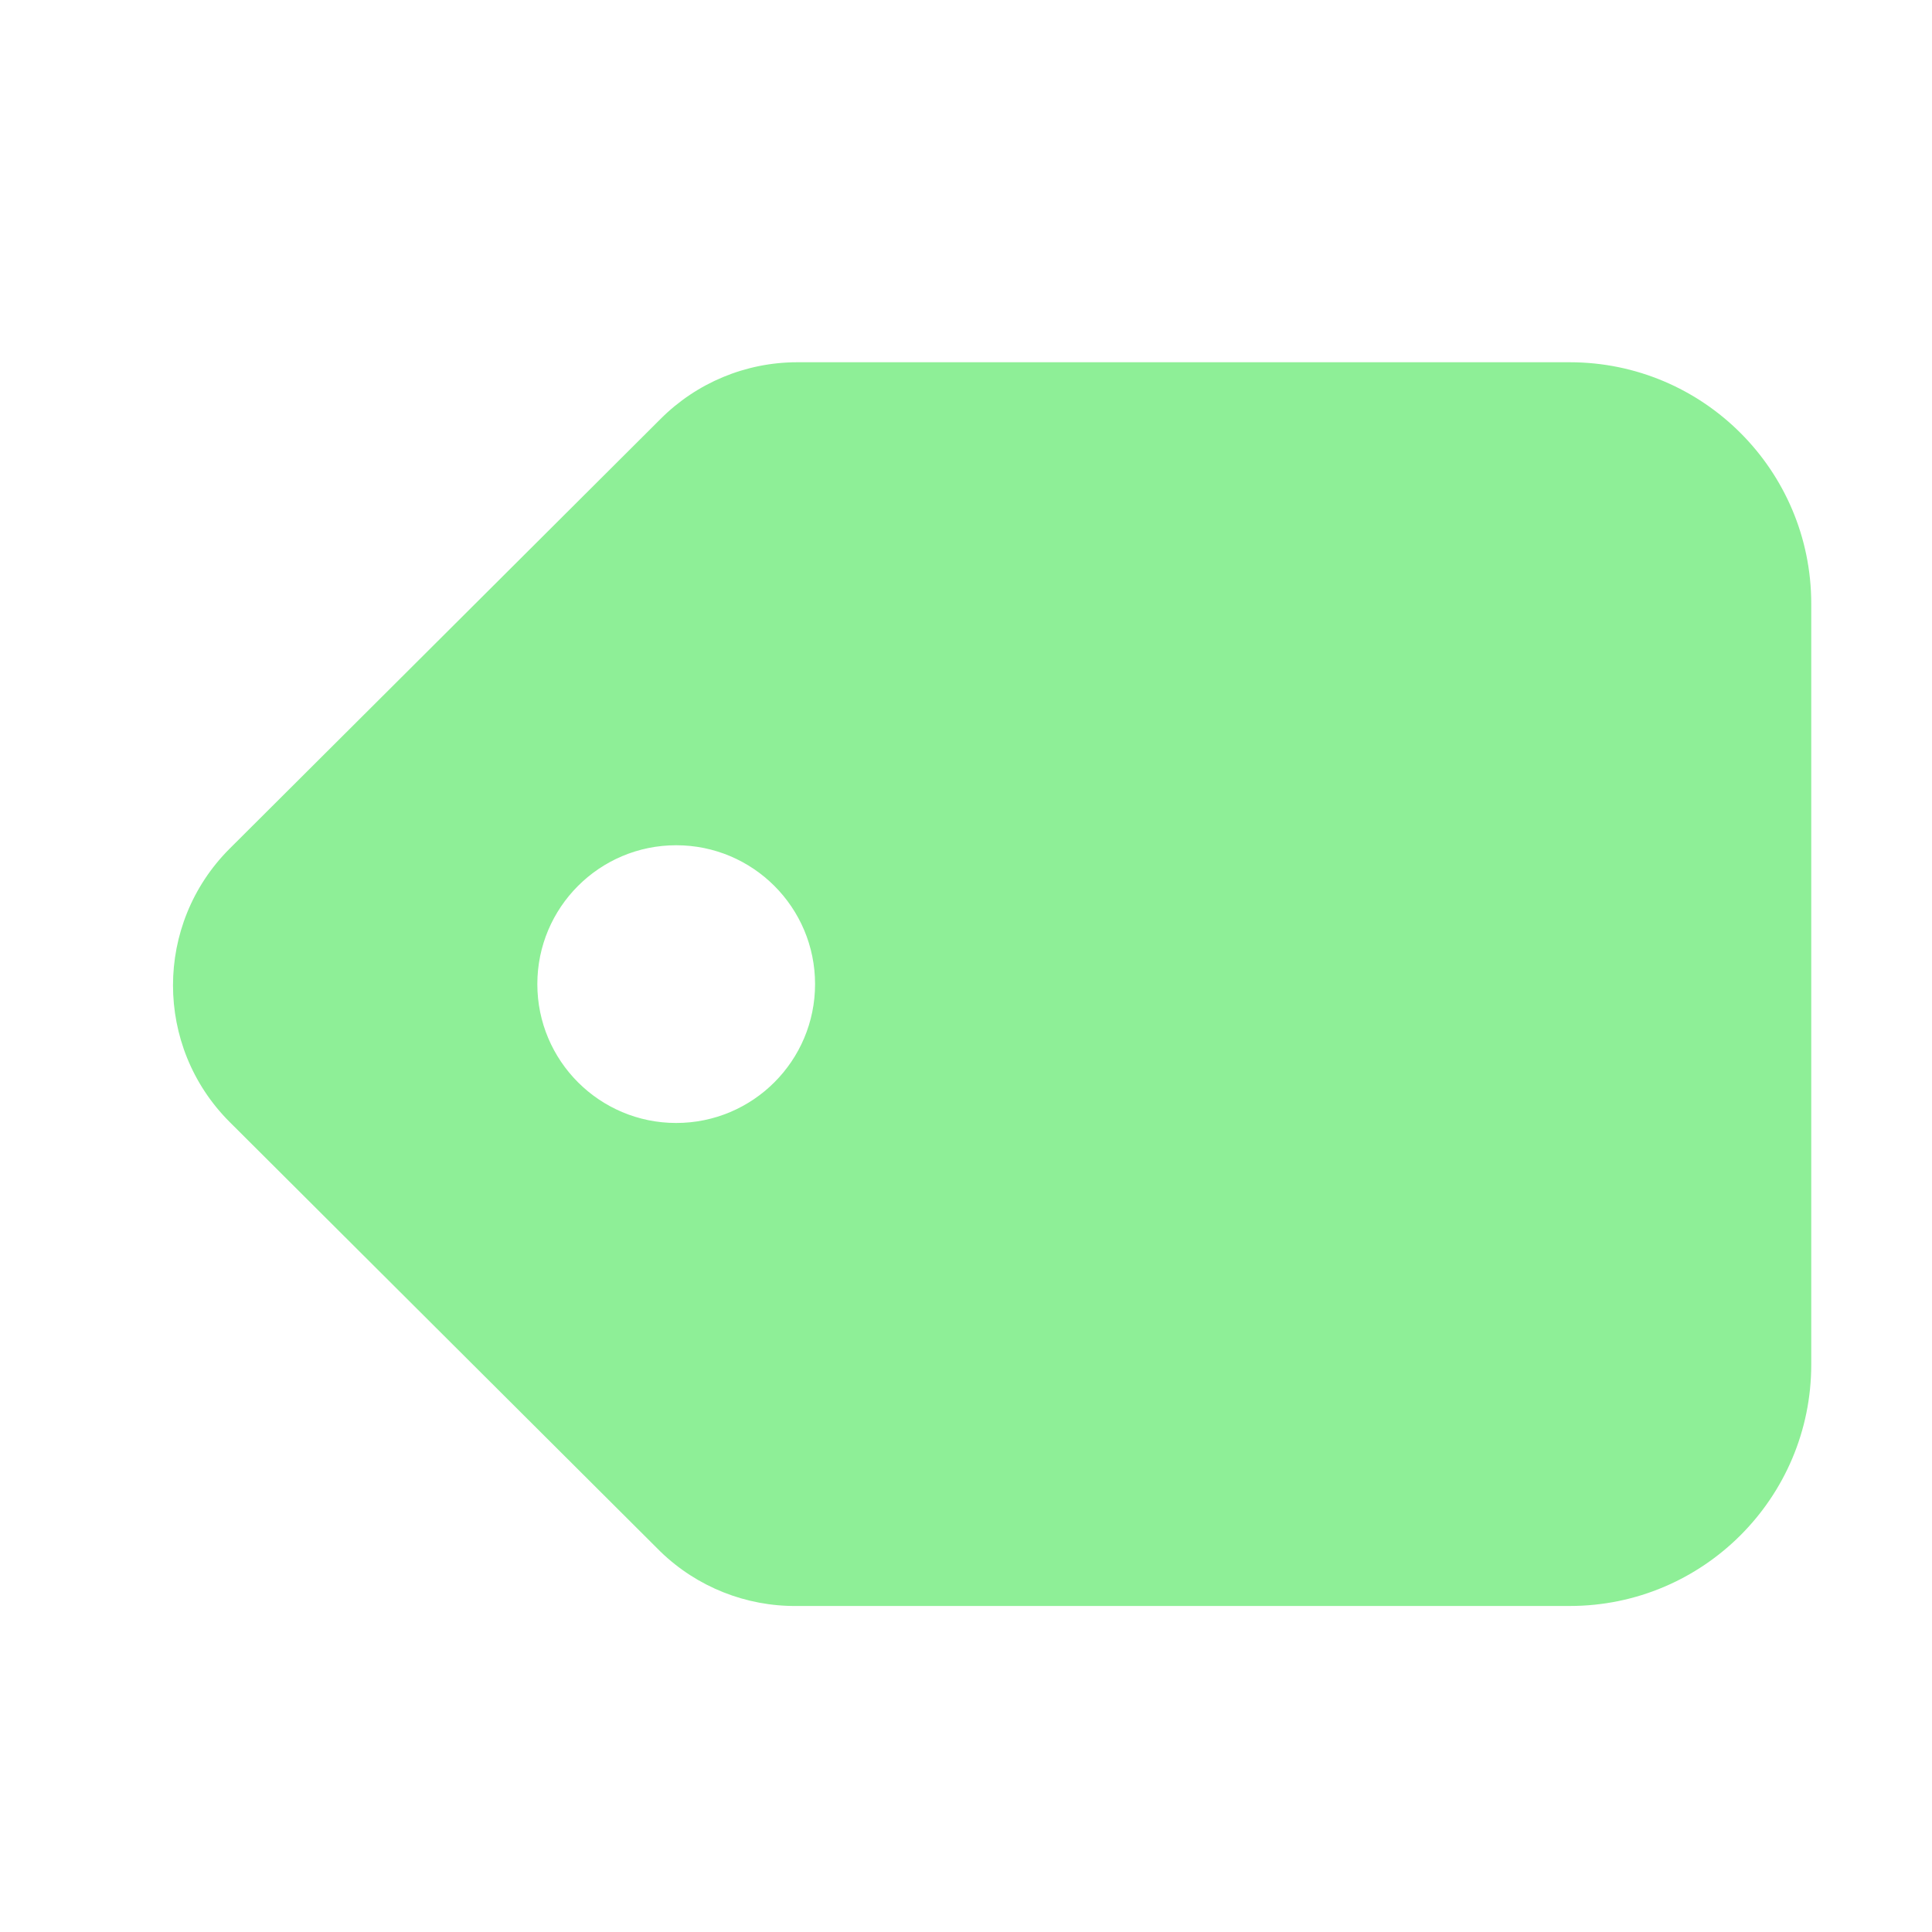
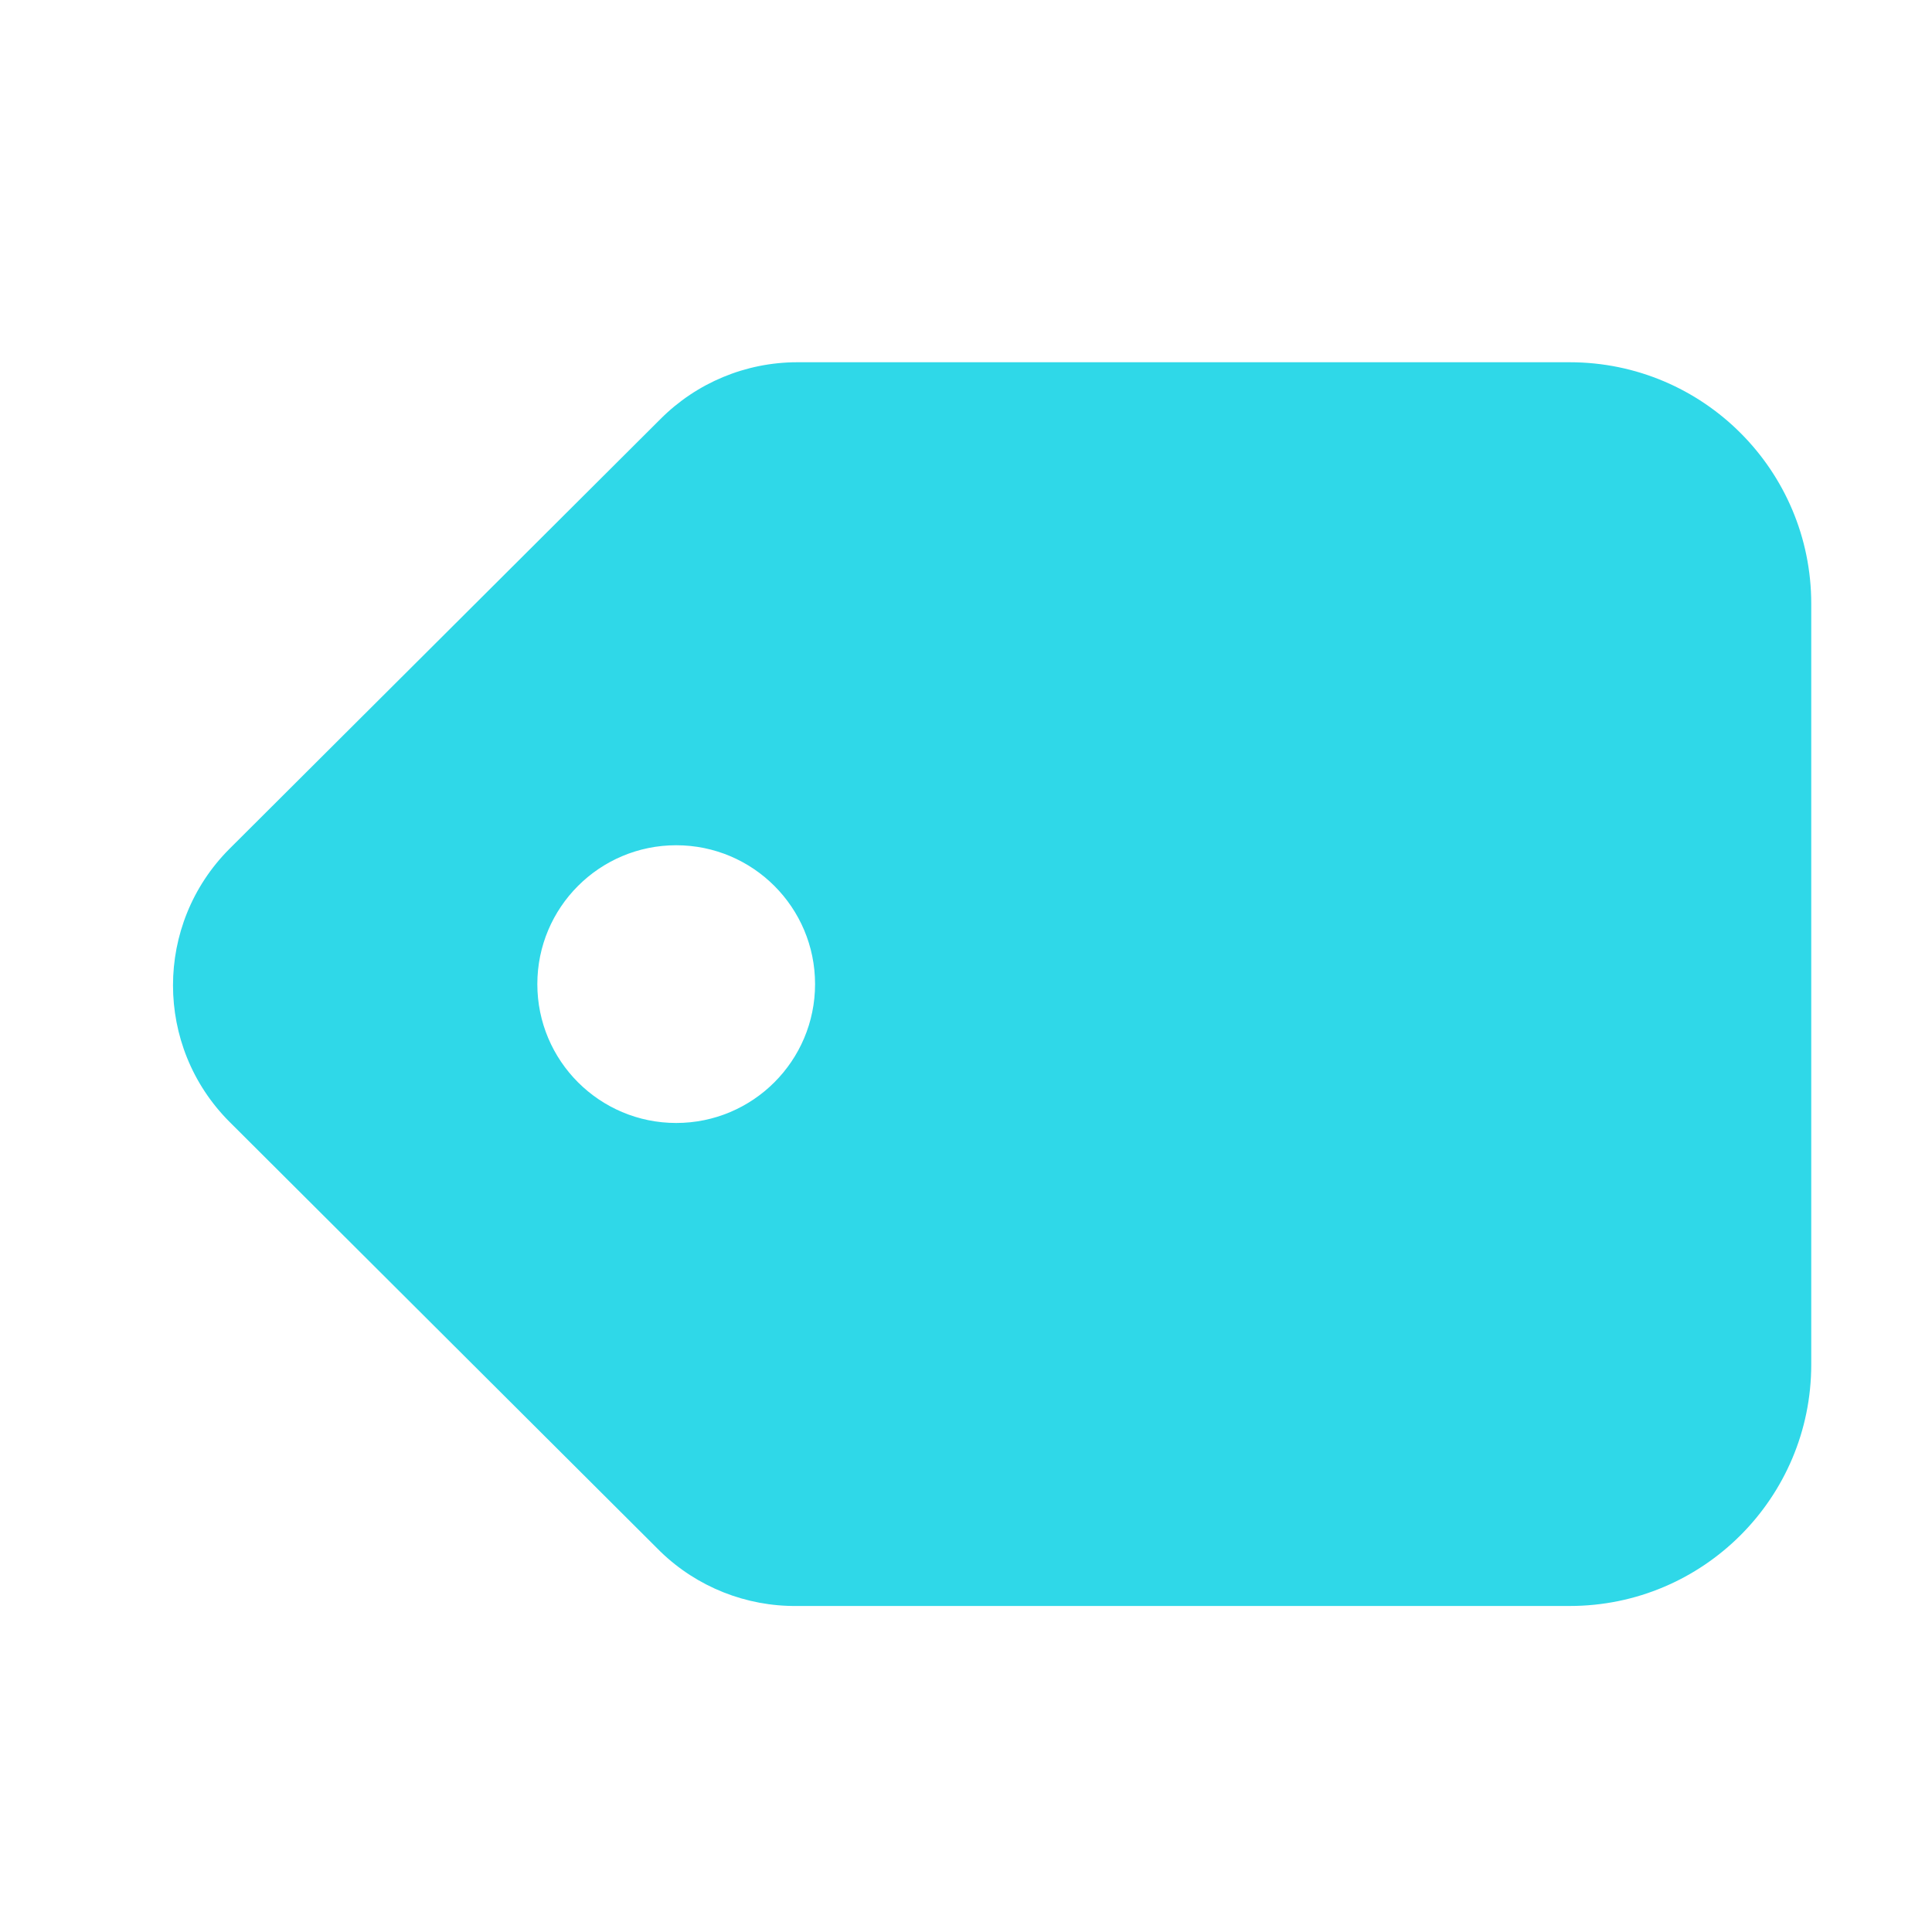
<svg xmlns="http://www.w3.org/2000/svg" width="16" height="16">
-   <path fill-rule="evenodd" d="M6.6 3 a1.6 1.6 0 0 0-1.13.47 L1.9 7.03 a1.6 1.6 0 0 0 0 2.26 l3.57 3.56 A1.6 1.6 0 0 0 6.6 13.3 H13 a2 2 0 0 0 2-2 V5 a2 2 0 0 0-2-2 Z M5.6 7 a1.15 1.15 0 1 0 0 2.3 a1.15 1.15 0 1 0 0-2.3 Z" fill="#8eef97" />
+   <path fill-rule="evenodd" d="M6.6 3 a1.6 1.6 0 0 0-1.13.47 L1.9 7.03 a1.6 1.6 0 0 0 0 2.26 l3.57 3.56 A1.6 1.6 0 0 0 6.6 13.3 H13 a2 2 0 0 0 2-2 V5 a2 2 0 0 0-2-2 Z M5.6 7 a1.15 1.15 0 1 0 0 2.3 a1.15 1.15 0 1 0 0-2.3 Z" fill="#2fd8e8" />
</svg>
